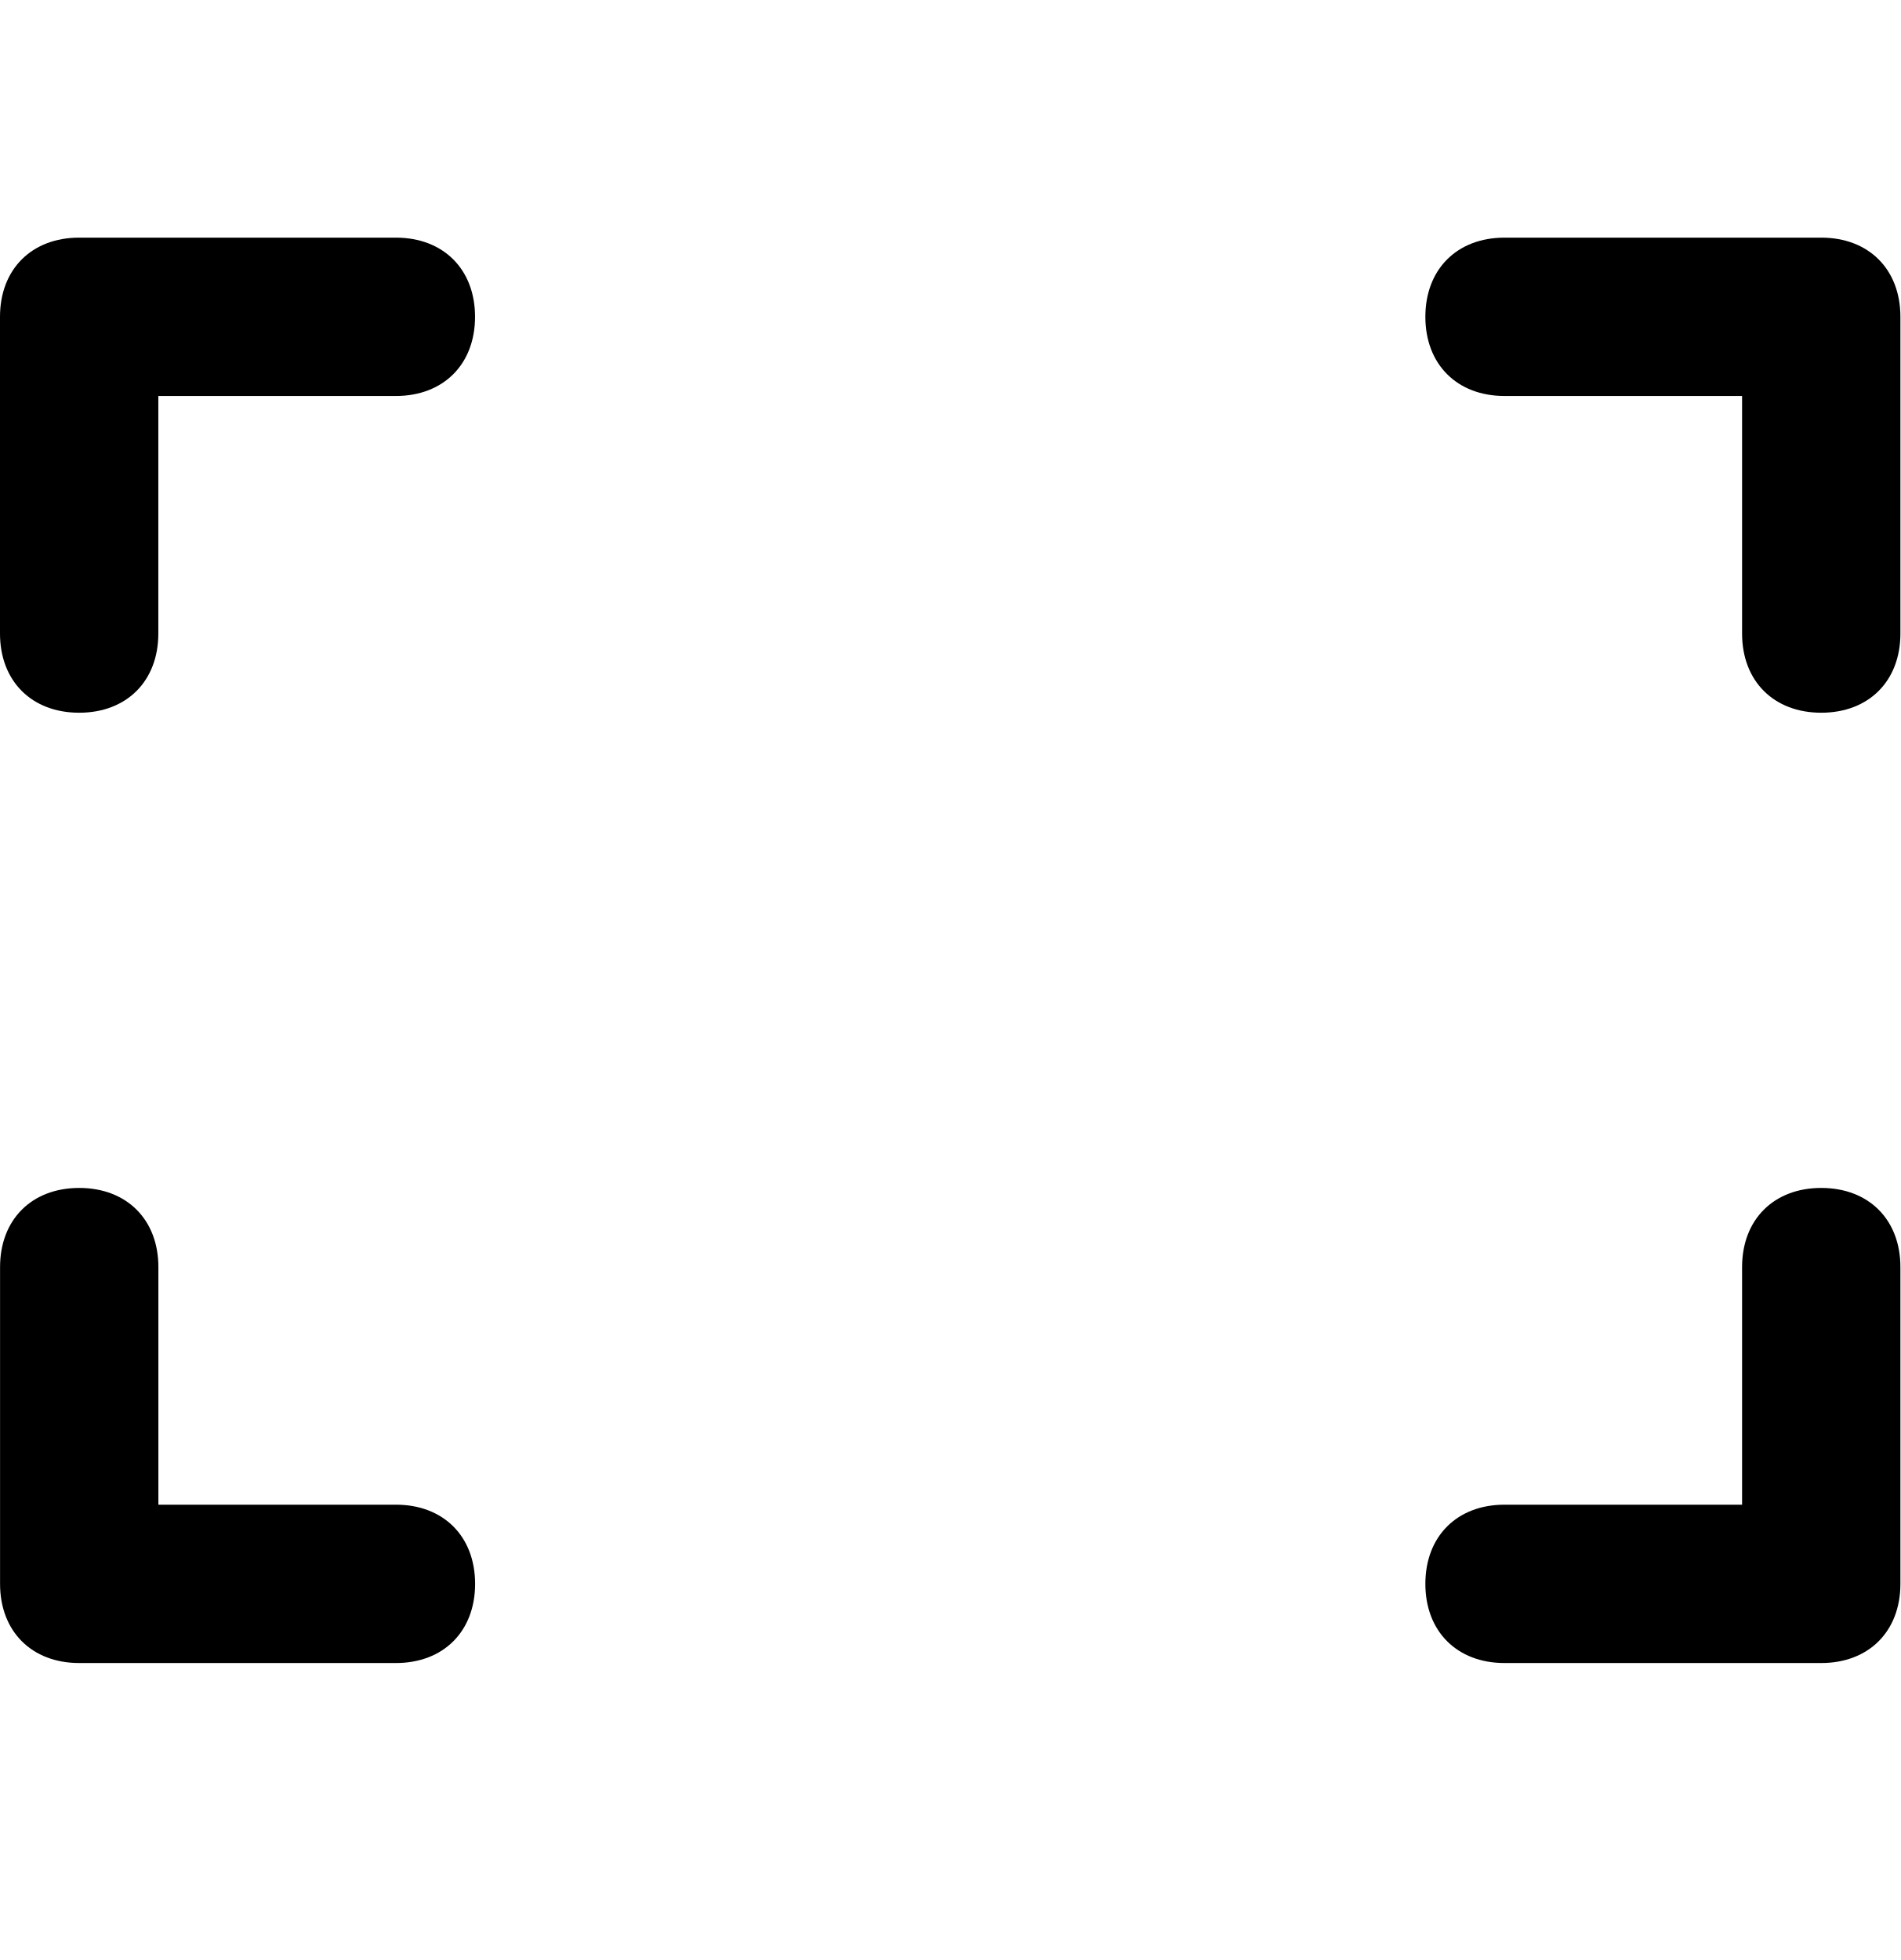
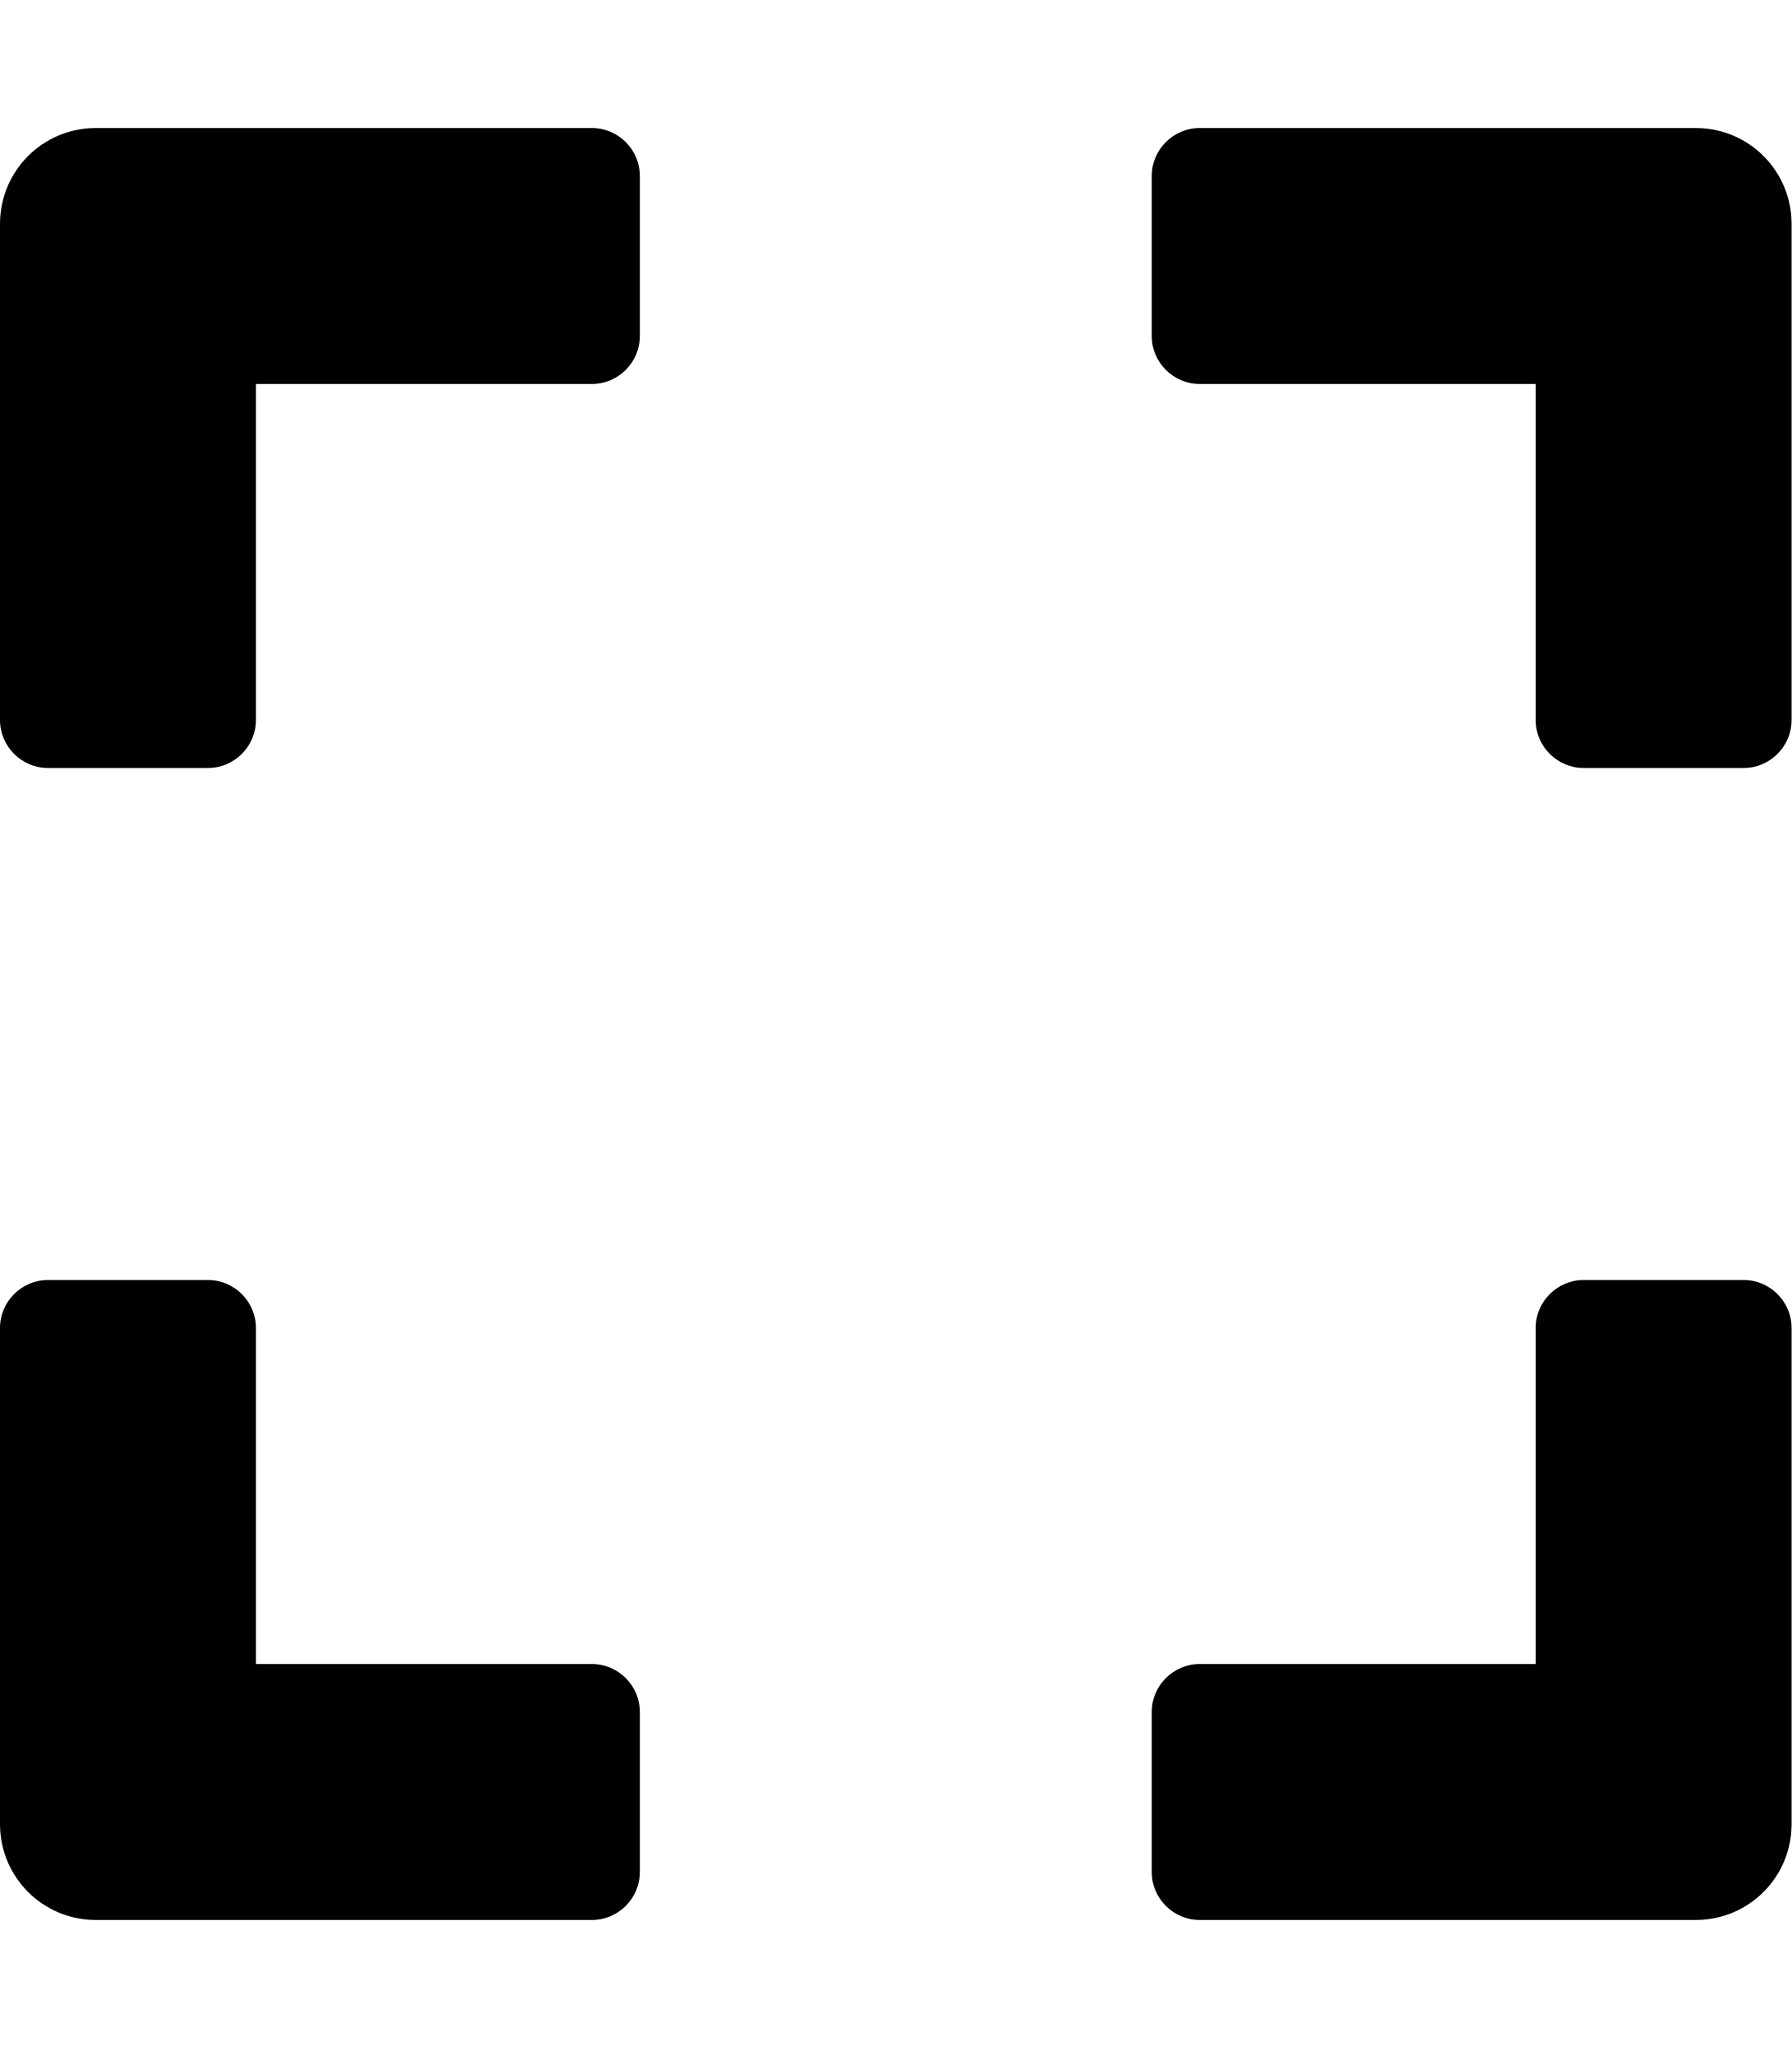
- <svg xmlns="http://www.w3.org/2000/svg" version="1.1" viewBox="0 0 32 33">
-   <path d="M6.667 28h-5.333c-0.8 0-1.333-0.533-1.333-1.333v-5.333c0-0.8 0.533-1.333 1.333-1.333s1.333 0.533 1.333 1.333v4h4c0.8 0 1.333 0.533 1.333 1.333s-0.533 1.333-1.333 1.333zM30.667 28h-5.333c-0.8 0-1.333-0.533-1.333-1.333s0.533-1.333 1.333-1.333h4v-4c0-0.8 0.533-1.333 1.333-1.333s1.333 0.533 1.333 1.333v5.333c0 0.8-0.533 1.333-1.333 1.333zM30.667 12c-0.8 0-1.333-0.533-1.333-1.333v-4h-4c-0.8 0-1.333-0.533-1.333-1.333s0.533-1.333 1.333-1.333h5.333c0.8 0 1.333 0.533 1.333 1.333v5.333c0 0.8-0.533 1.333-1.333 1.333zM1.333 12c-0.8 0-1.333-0.533-1.333-1.333v-5.333c0-0.8 0.533-1.333 1.333-1.333h5.333c0.8 0 1.333 0.533 1.333 1.333s-0.533 1.333-1.333 1.333h-4v4c0 0.8-0.533 1.333-1.333 1.333z" />
+ <svg xmlns="http://www.w3.org/2000/svg" viewBox="0 0 448 512">
+   <path d="M0 180V56c0-13.3 10.7-24 24-24h124c6.6 0 12 5.4 12 12v40c0 6.6-5.4 12-12 12H64v84c0 6.6-5.4 12-12 12H12c-6.6 0-12-5.4-12-12zM288 44v40c0 6.6 5.4 12 12 12h84v84c0 6.6 5.4 12 12 12h40c6.6 0 12-5.4 12-12V56c0-13.3-10.7-24-24-24H300c-6.6 0-12 5.4-12 12zm148 276h-40c-6.6 0-12 5.4-12 12v84h-84c-6.6 0-12 5.4-12 12v40c0 6.6 5.4 12 12 12h124c13.3 0 24-10.7 24-24V332c0-6.6-5.4-12-12-12zM160 468v-40c0-6.6-5.4-12-12-12H64v-84c0-6.6-5.4-12-12-12H12c-6.6 0-12 5.4-12 12v124c0 13.3 10.7 24 24 24h124c6.6 0 12-5.4 12-12z" />
</svg>
